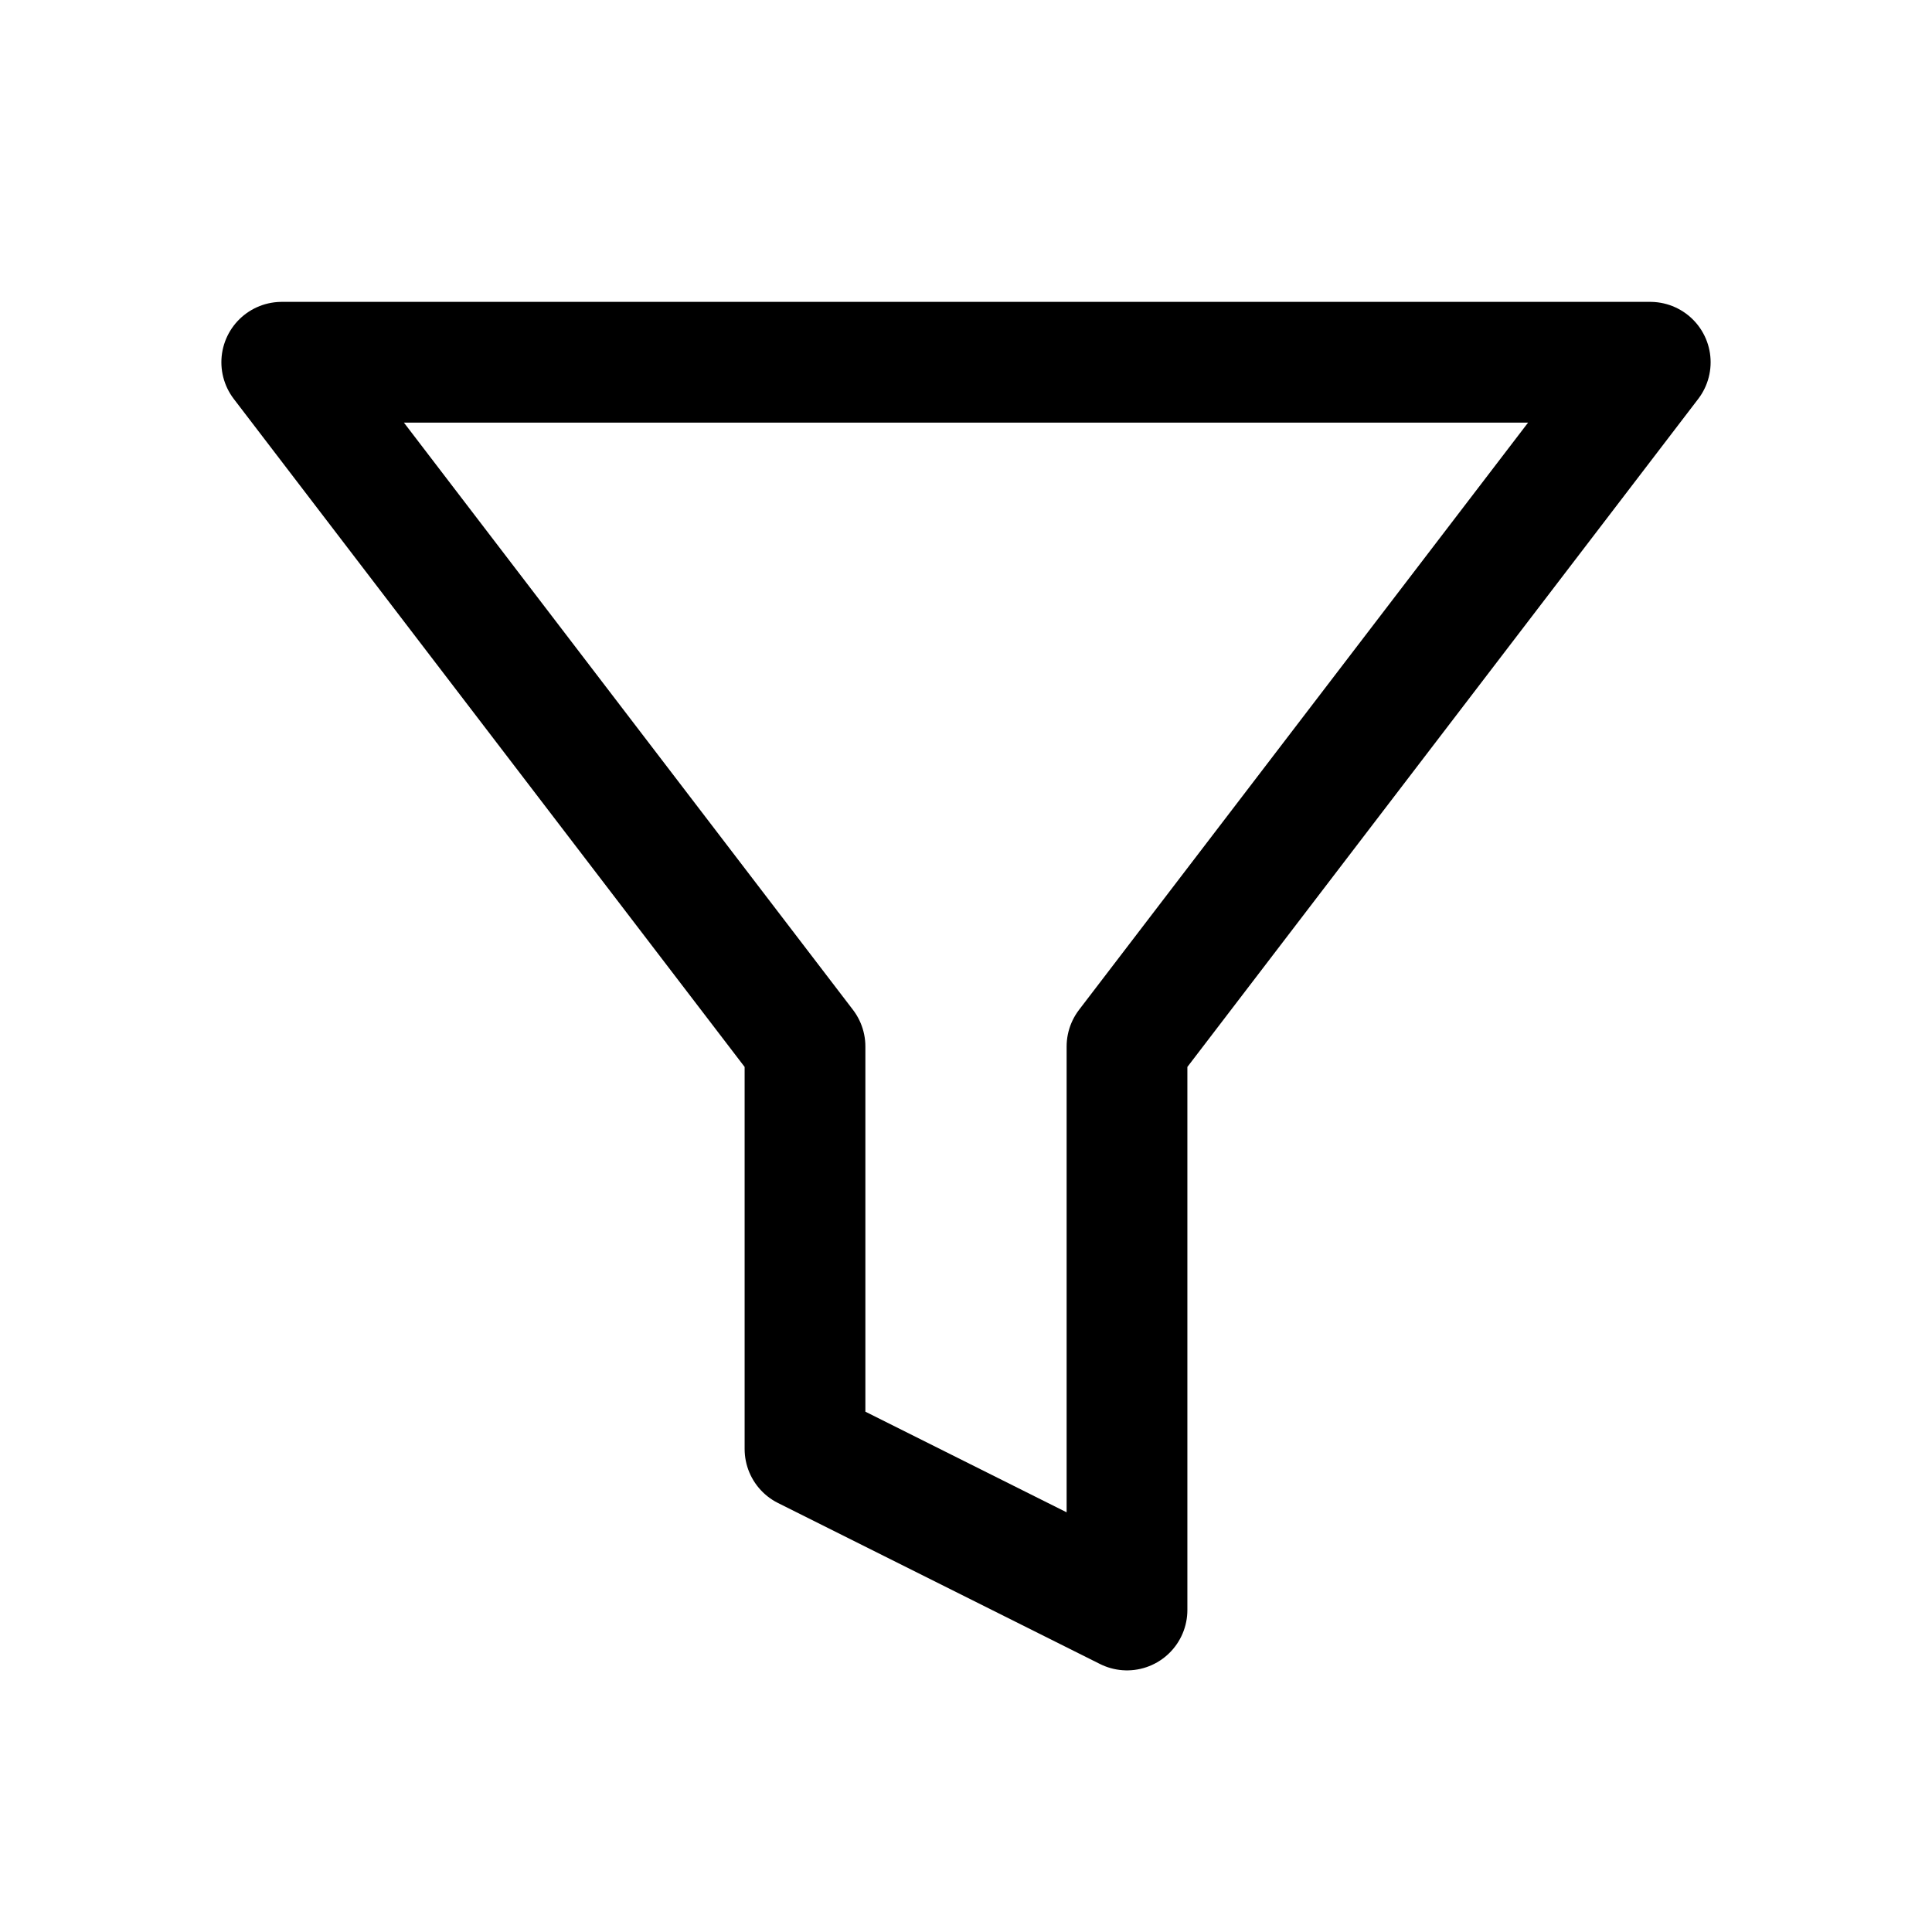
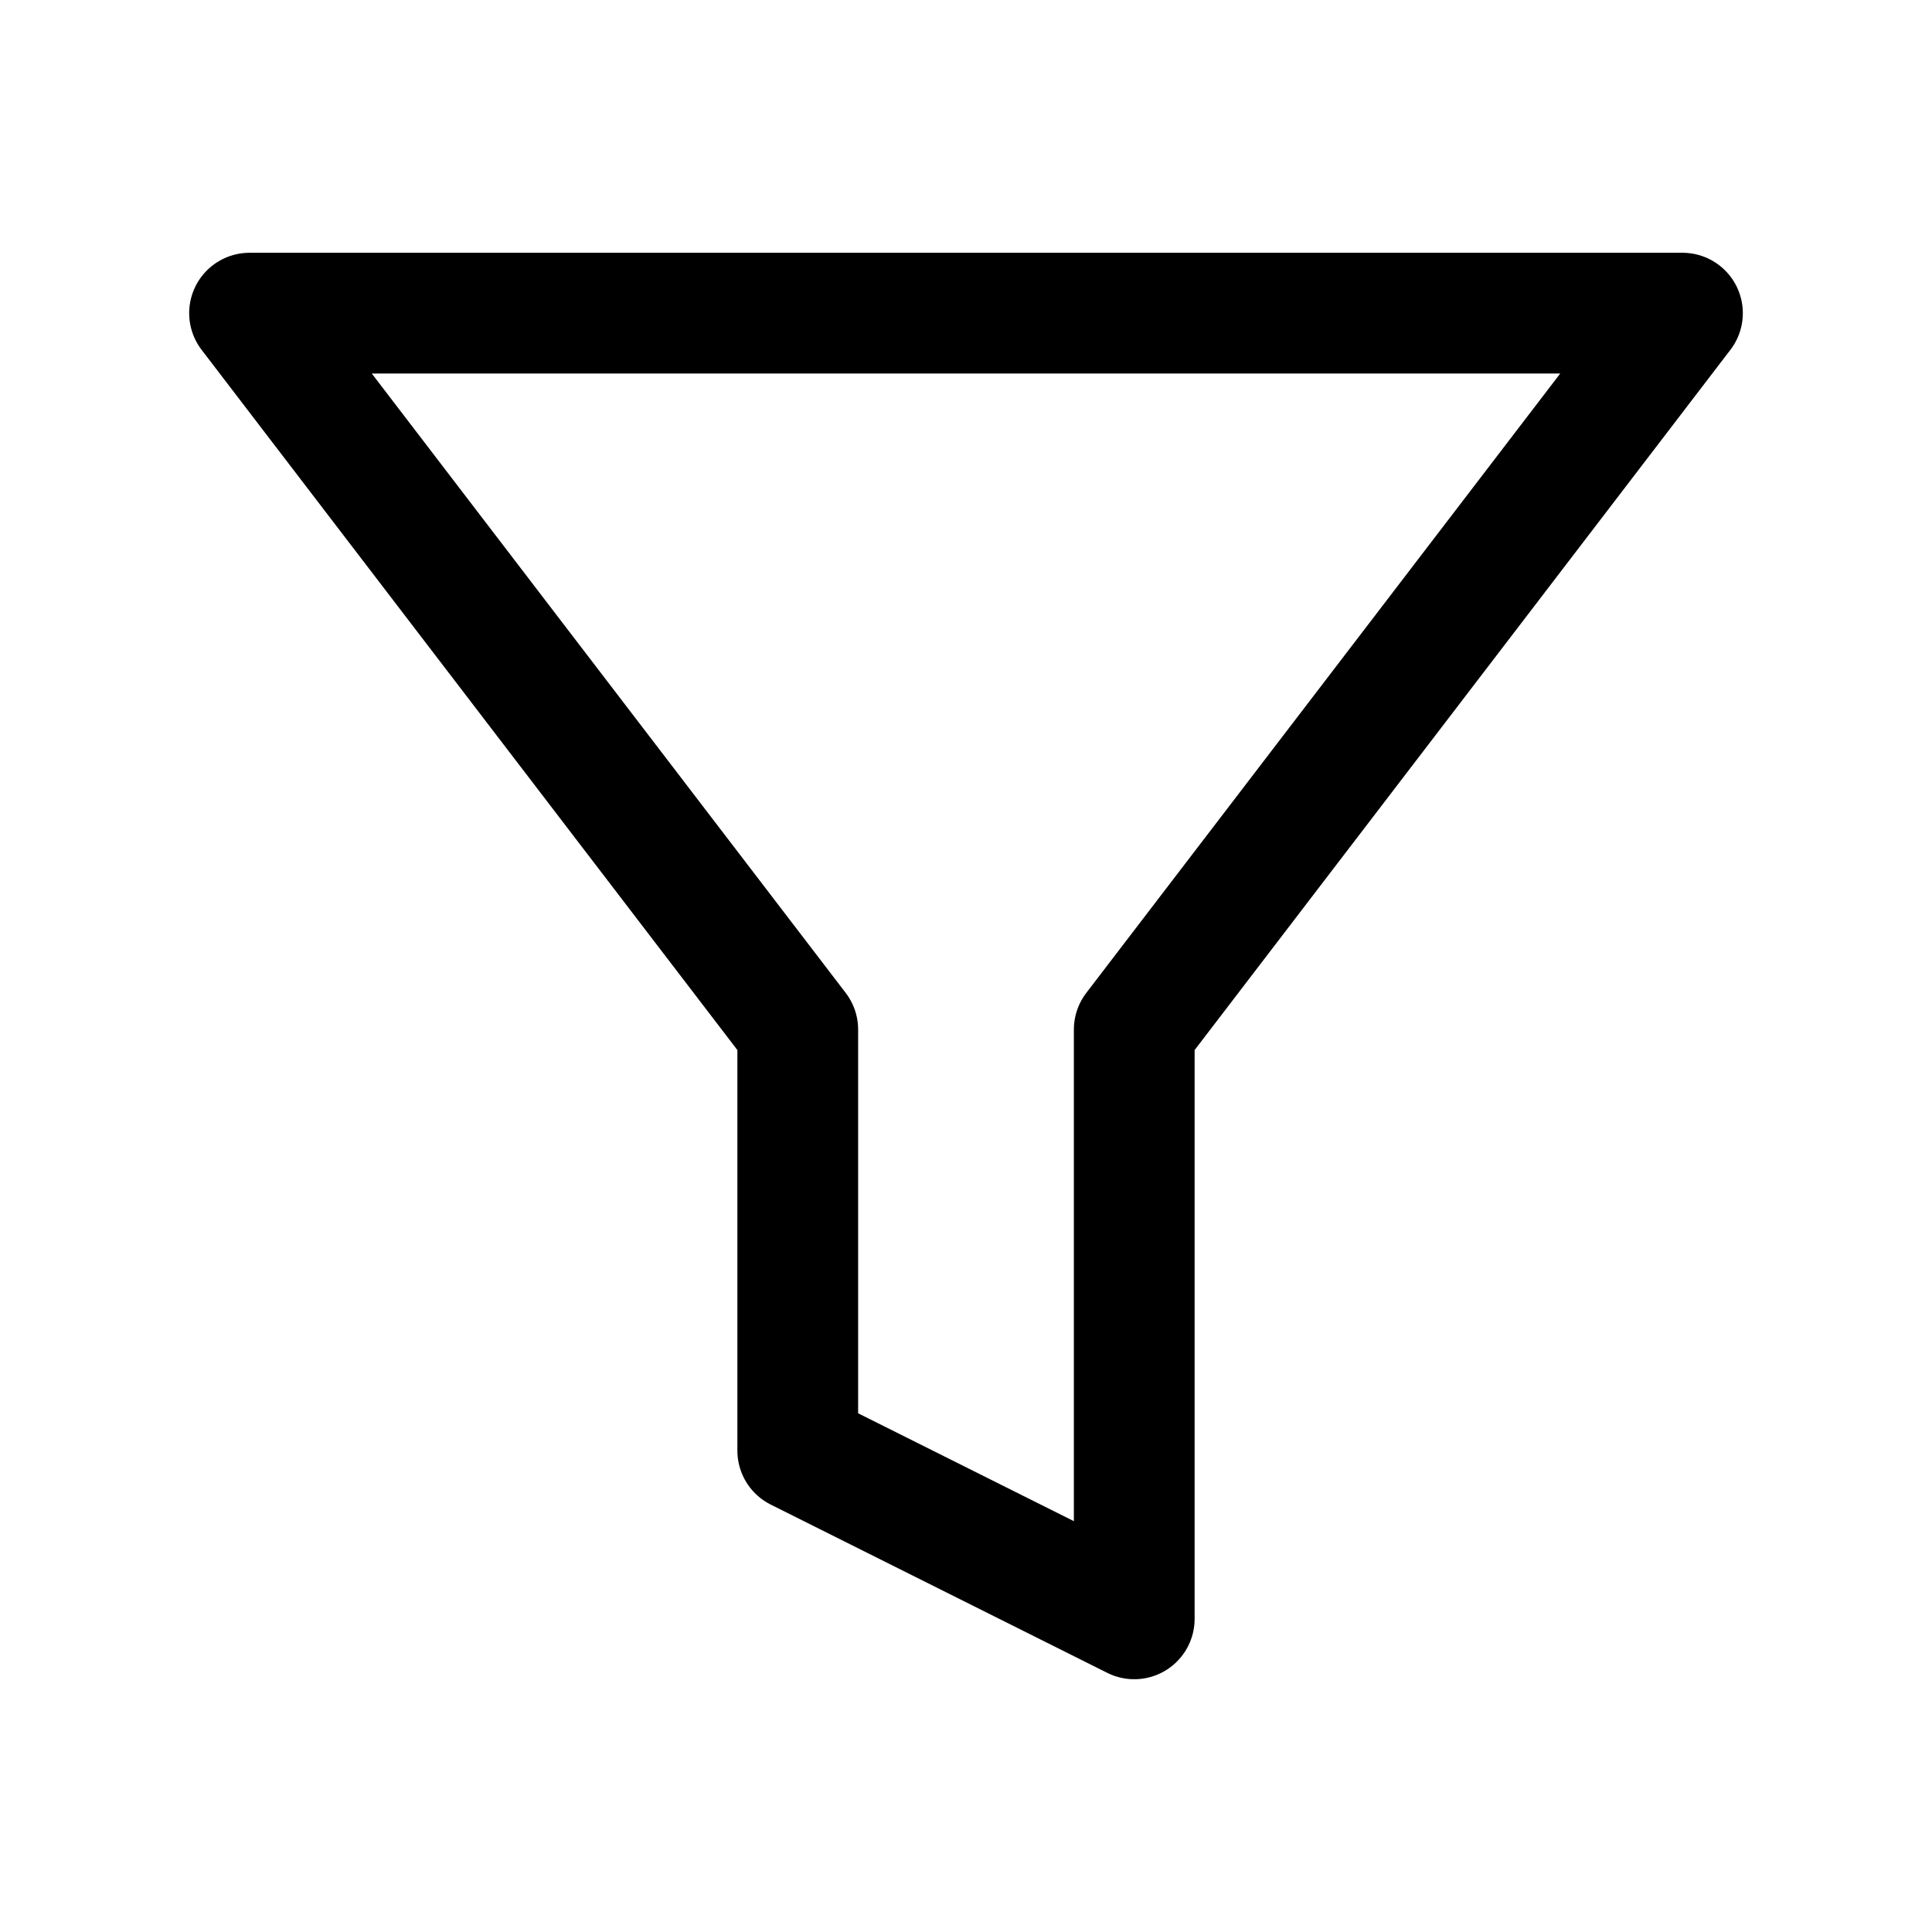
<svg xmlns="http://www.w3.org/2000/svg" width="24" height="24" viewBox="0 0 24 24" fill="none">
-   <path d="M3.5 4.5H20.5L14 13V20L10 18V13L3.5 4.5Z" stroke="currentColor" stroke-width="1.5" stroke-linecap="round" stroke-linejoin="round" />
+   <path d="M3.1 3.89H20.9L14.09 12.79V20.11L9.91 18.02V12.79L3.1 3.89Z" stroke="currentColor" stroke-width="1.5" stroke-linecap="round" stroke-linejoin="round" />
</svg>
